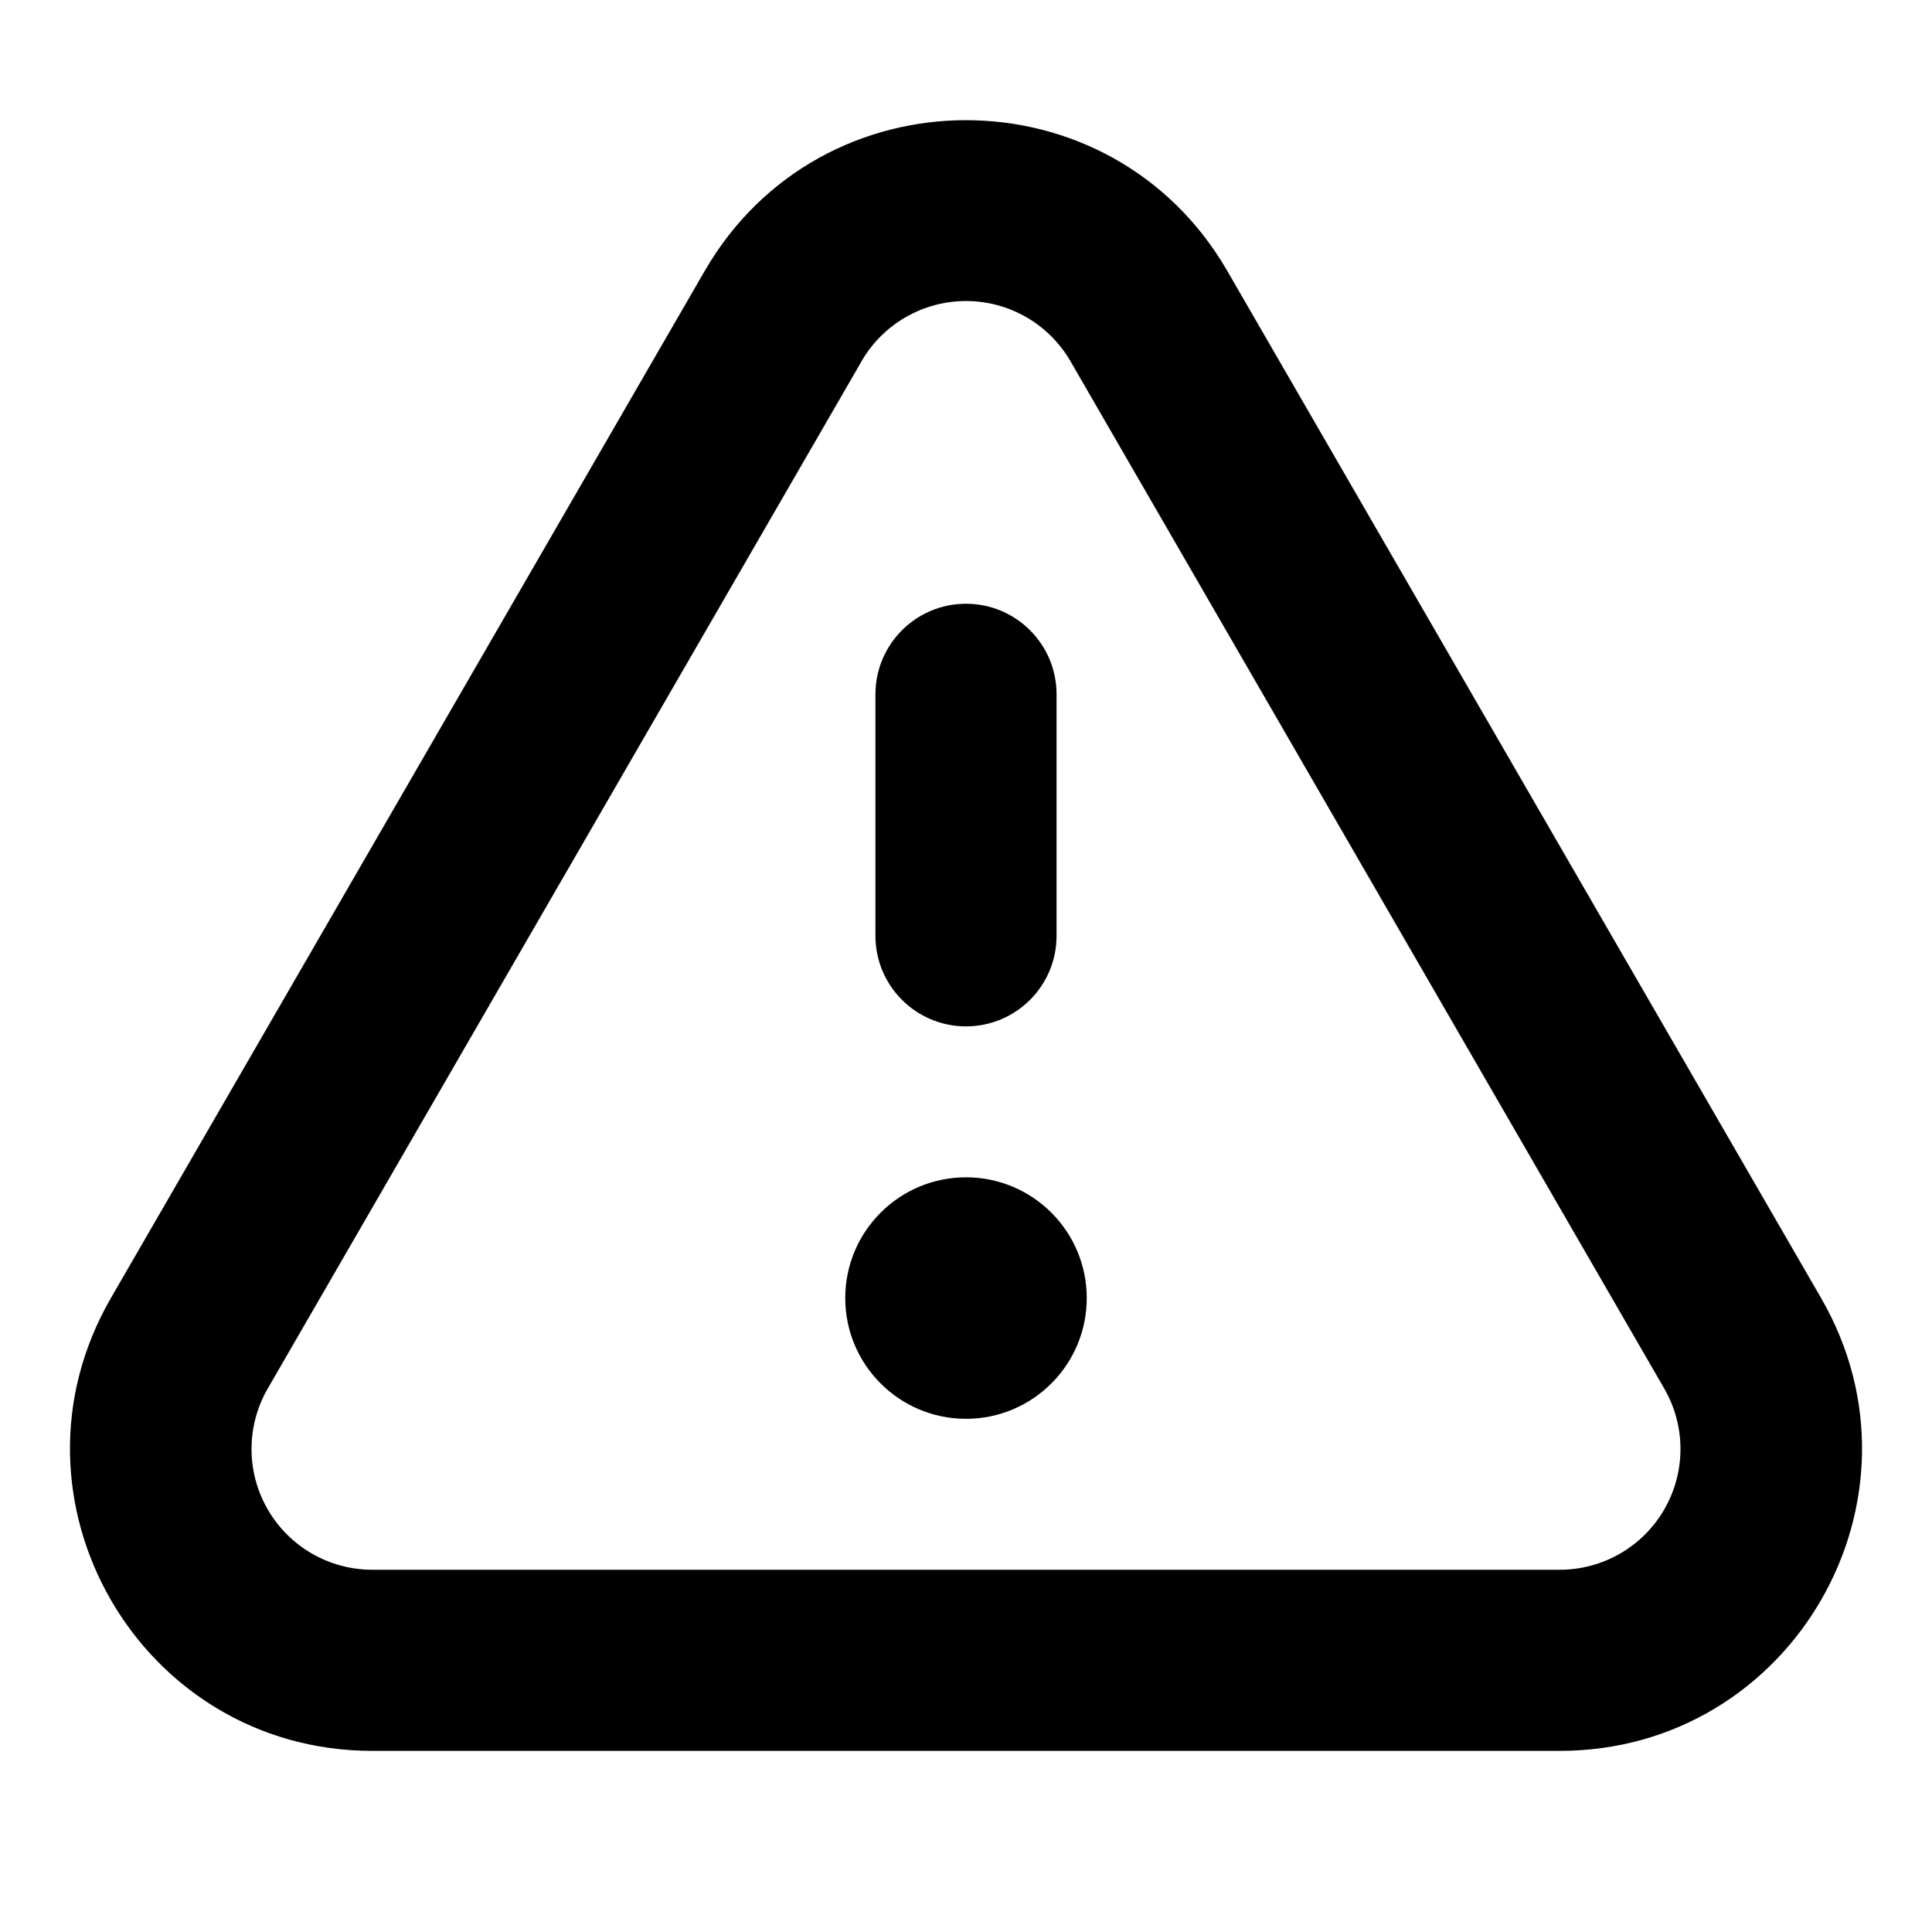
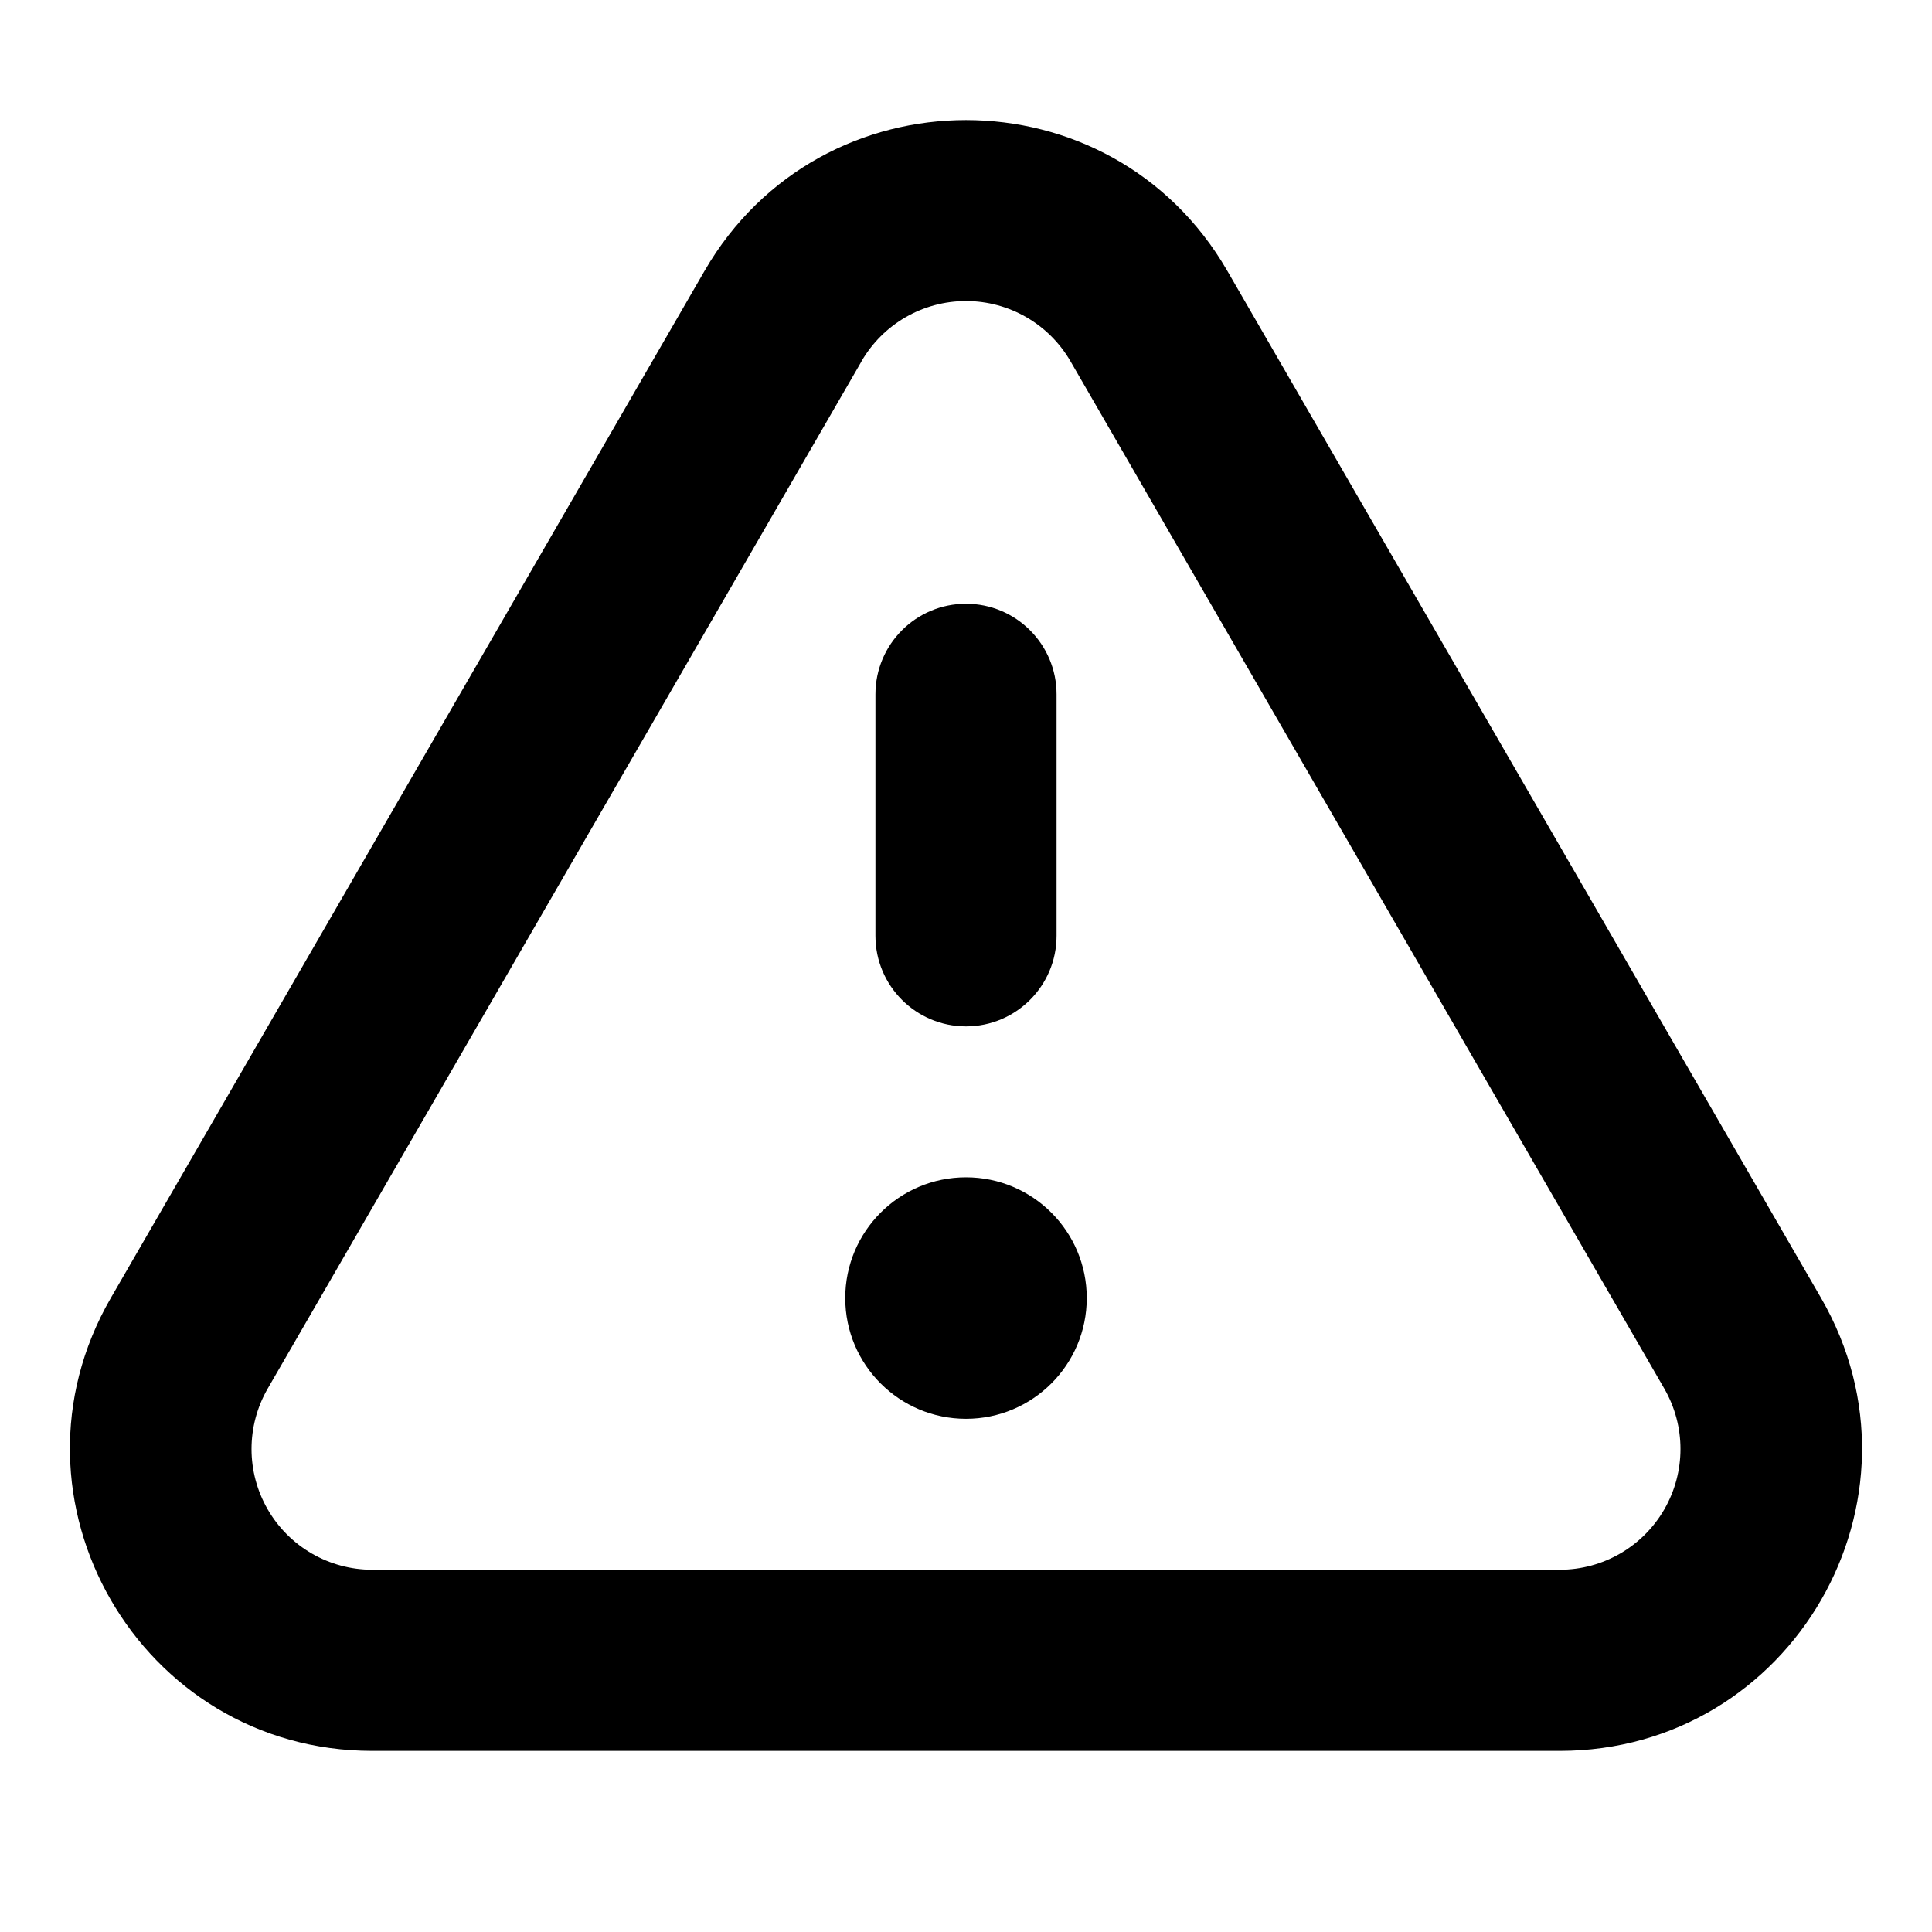
<svg xmlns="http://www.w3.org/2000/svg" width="16" height="16" fill="none" viewBox="0 0 16 16">
-   <path fill="currentColor" fill-rule="evenodd" d="M7.134 2.994 2.217 11.5a1 1 0 0 0 .866 1.5h9.834a1 1 0 0 0 .866-1.5L8.866 2.993a1 1 0 0 0-1.732 0Zm3.03-.75c-.962-1.665-3.366-1.665-4.328 0L.919 10.749c-.964 1.666.239 3.751 2.164 3.751h9.834c1.925 0 3.128-2.085 2.164-3.751l-4.917-8.505ZM8 5a.75.75 0 0 1 .75.75v2a.75.75 0 0 1-1.5 0v-2A.75.75 0 0 1 8 5Zm1 5.75a1 1 0 1 1-2 0 1 1 0 0 1 2 0Z" clip-rule="evenodd" />
+   <path fill="currentColor" fill-rule="evenodd" d="M7.134 2.994 2.217 11.5a1 1 0 0 0 .866 1.5h9.834a1 1 0 0 0 .866-1.5L8.866 2.993a1 1 0 0 0-1.732 0m3.03-.75c-.962-1.665-3.366-1.665-4.329 0L.918 10.749c-.963 1.666.24 3.751 2.165 3.751h9.834c1.925 0 3.128-2.085 2.164-3.751zM8 5a.75.75 0 0 1 .75.75v2a.75.75 0 0 1-1.5 0v-2A.75.75 0 0 1 8 5m1 5.75a1 1 0 1 1-2 0 1 1 0 0 1 2 0" clip-rule="evenodd" />
</svg>
